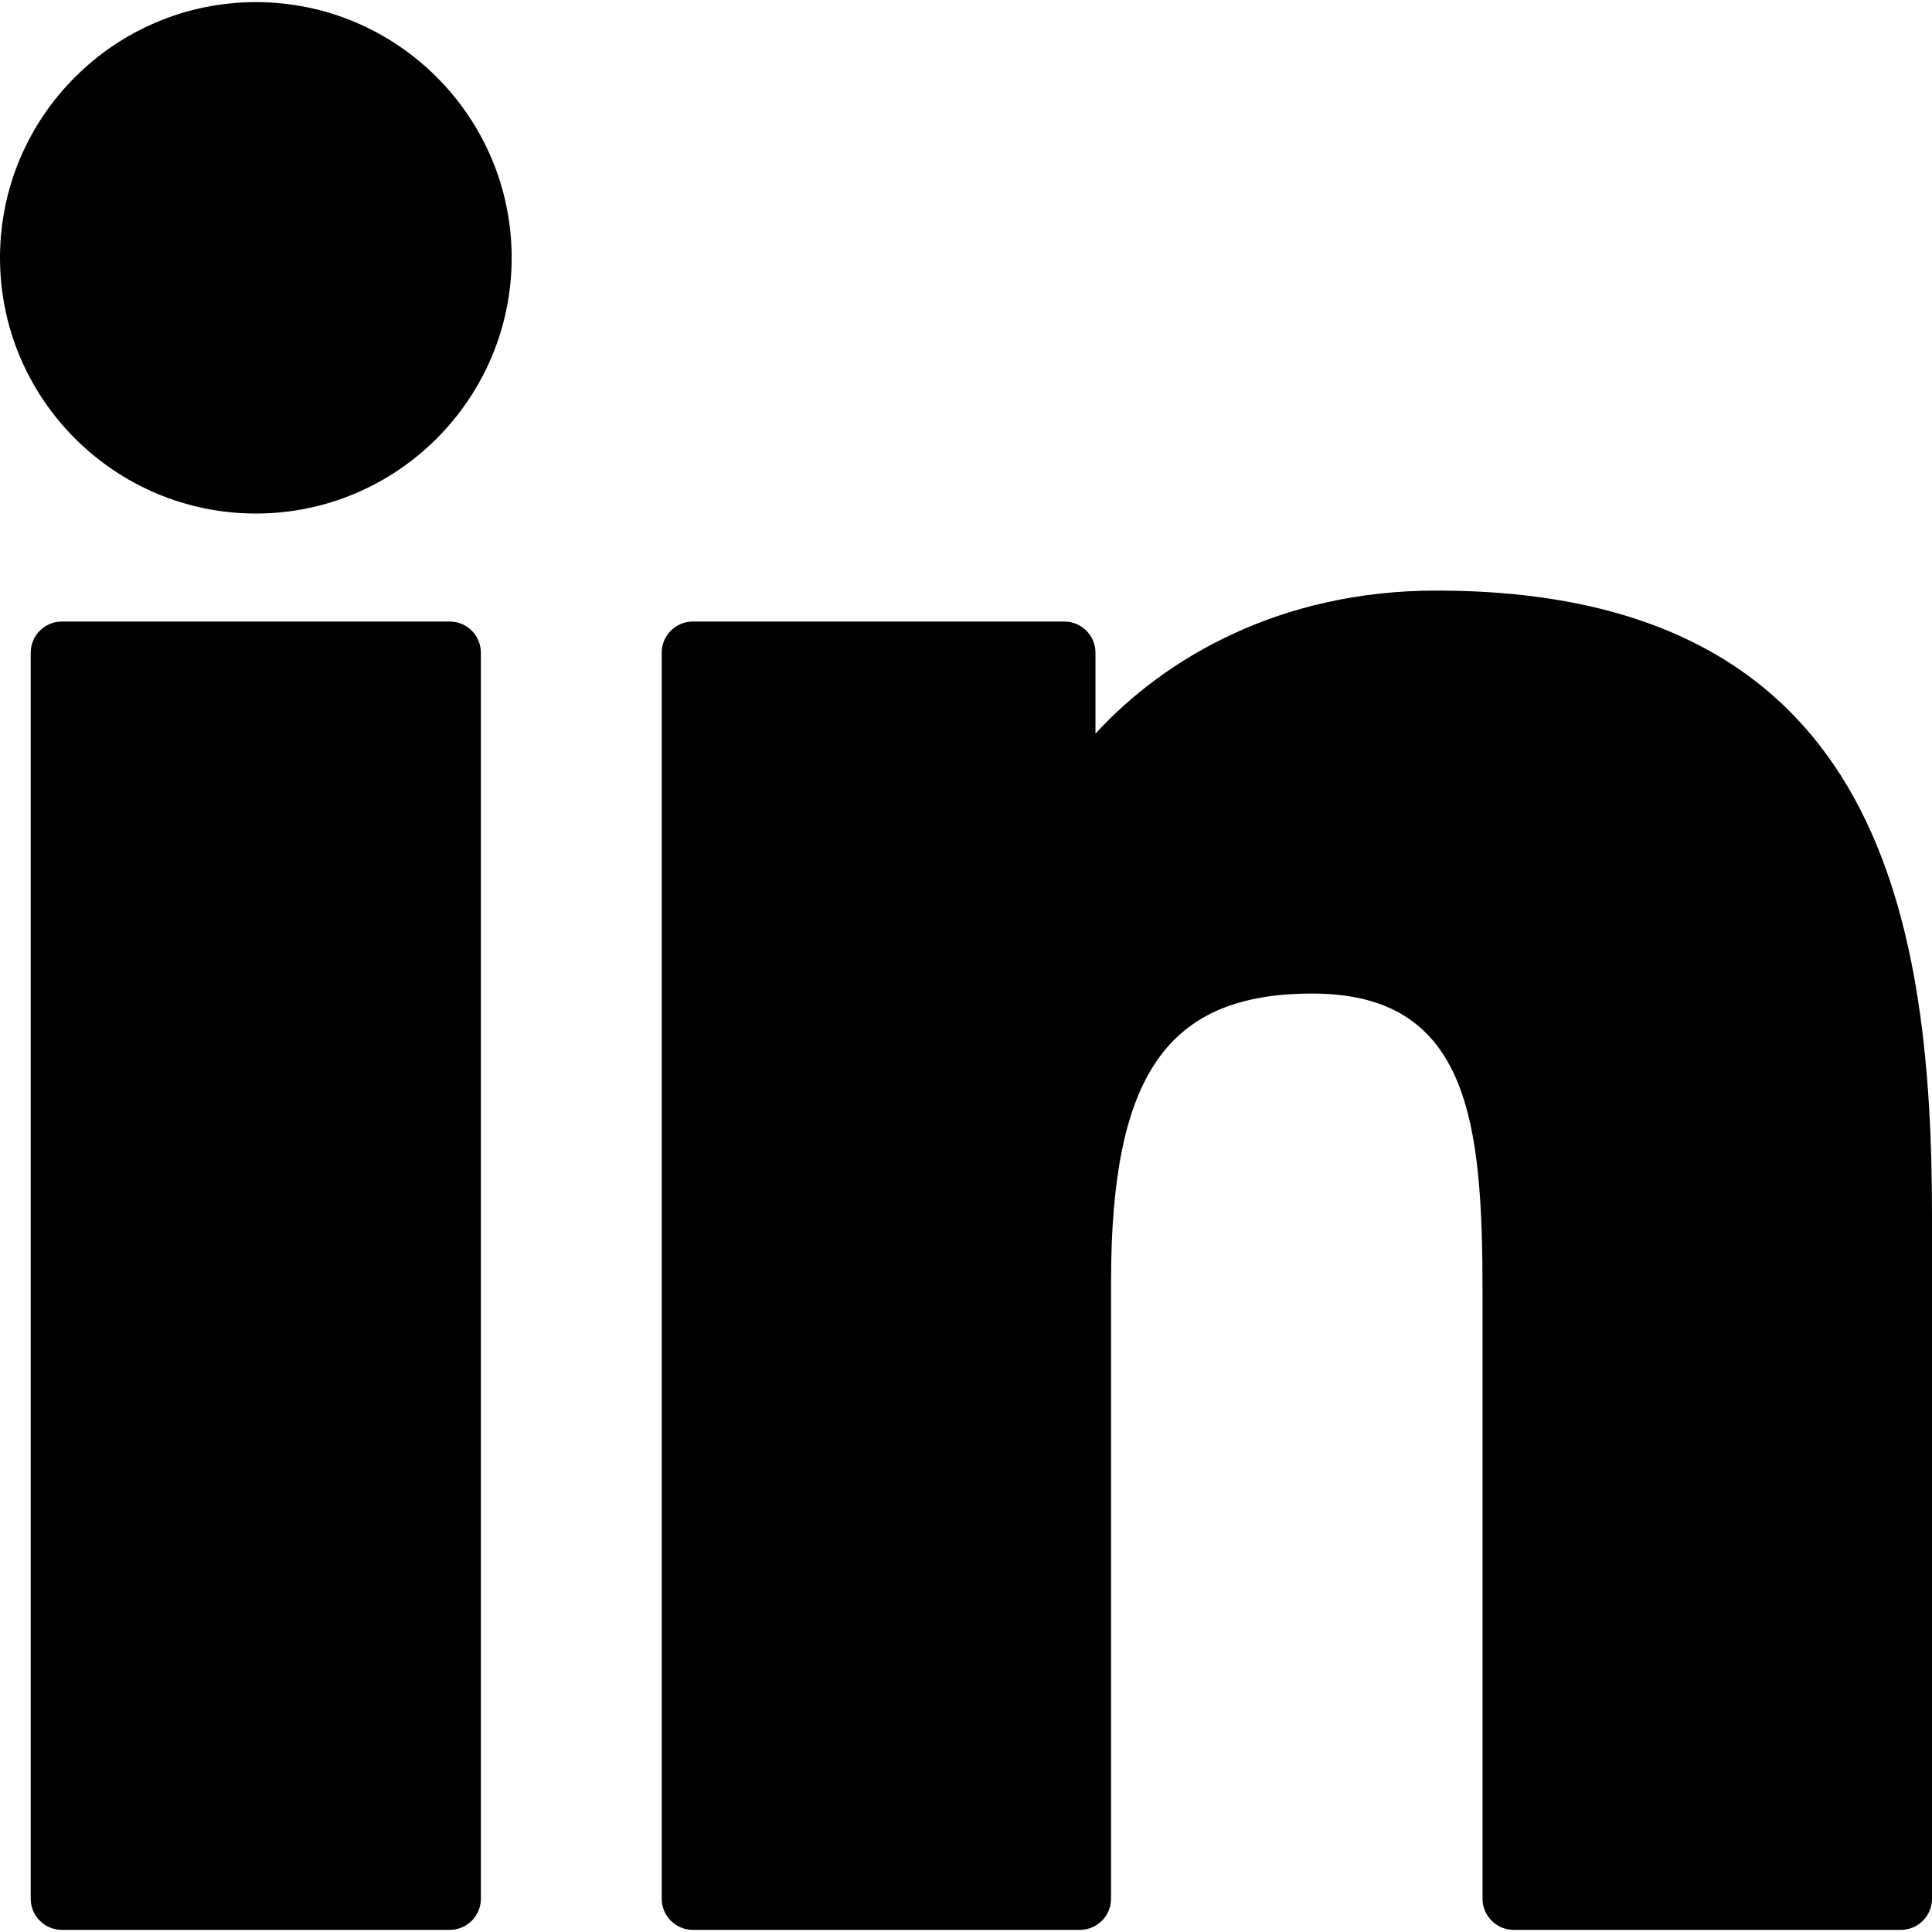
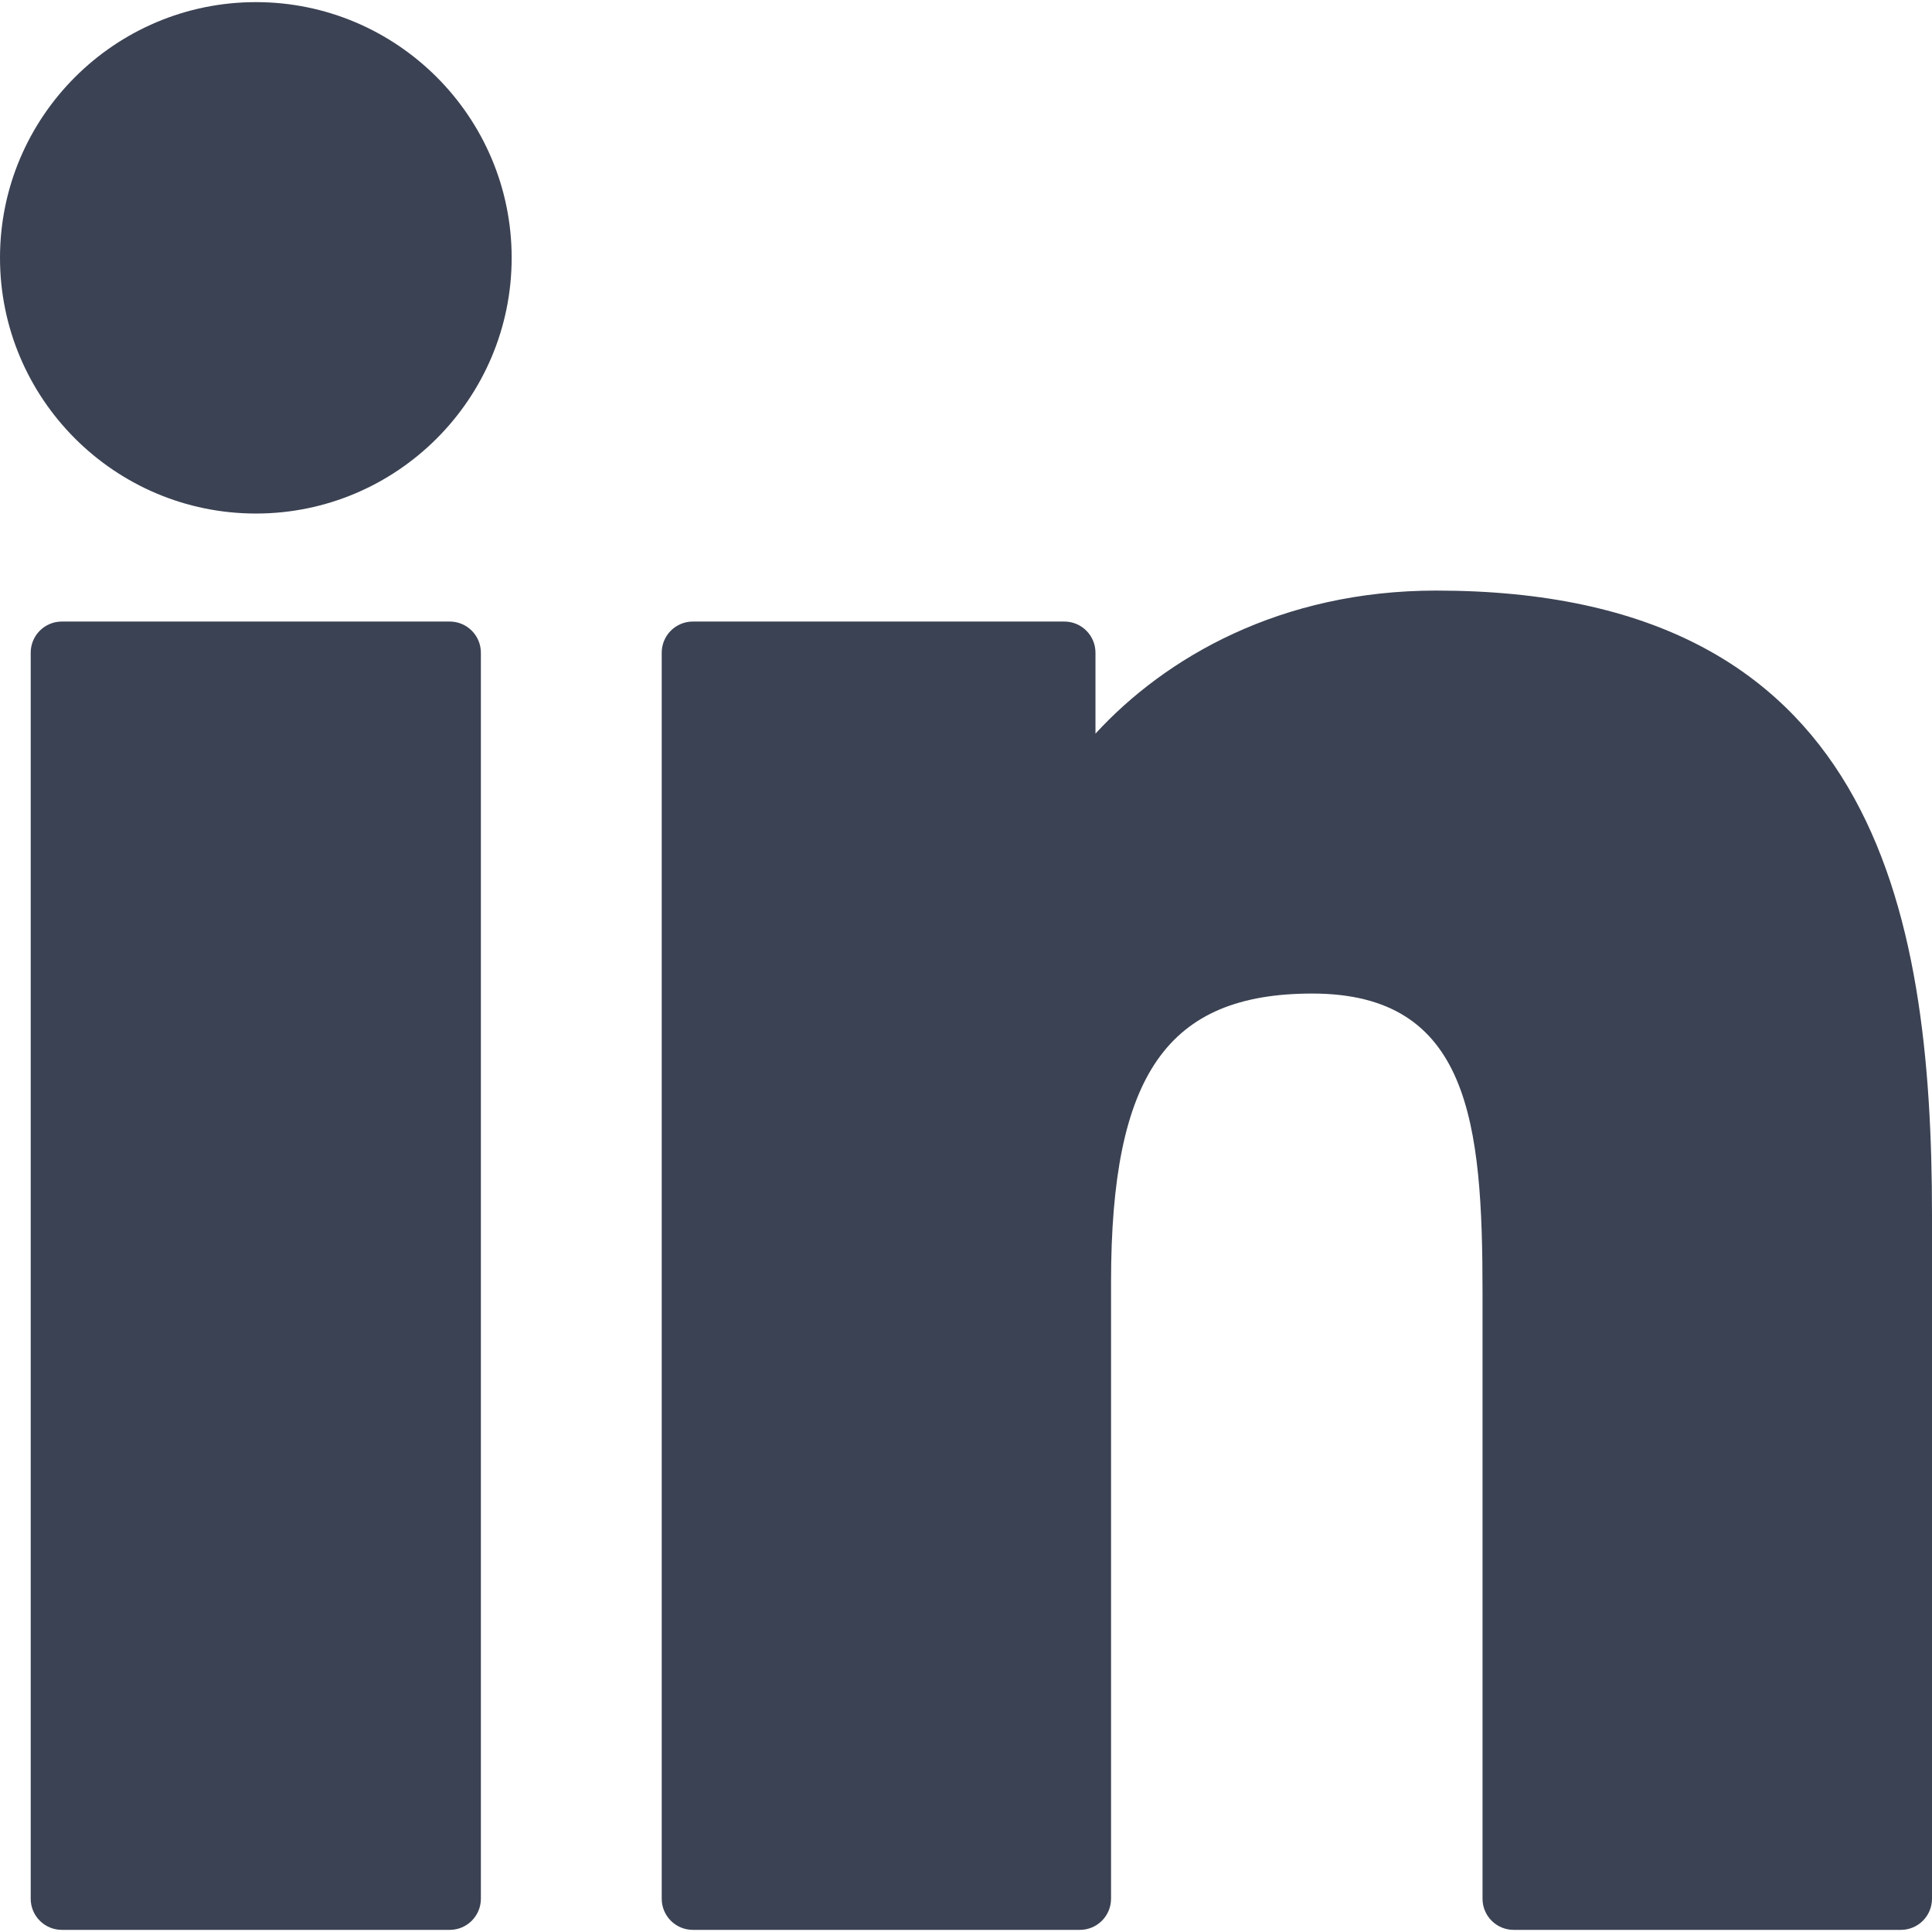
<svg xmlns="http://www.w3.org/2000/svg" version="1.1" id="Layer_1" x="0px" y="0px" viewBox="0 0 310 310" style="enable-background:new 0 0 310 310;" xml:space="preserve">
  <g id="XMLID_801_">
-     <path id="XMLID_802_" d="M72.16,99.73H9.927c-2.762,0-5,2.239-5,5v199.928c0,2.762,2.238,5,5,5H72.16c2.762,0,5-2.238,5-5V104.73   C77.16,101.969,74.922,99.73,72.16,99.73z" />
-     <path id="XMLID_803_" d="M41.066,0.341C18.422,0.341,0,18.743,0,41.362C0,63.991,18.422,82.4,41.066,82.4   c22.626,0,41.033-18.41,41.033-41.038C82.1,18.743,63.692,0.341,41.066,0.341z" />
-     <path id="XMLID_804_" d="M230.454,94.761c-24.995,0-43.472,10.745-54.679,22.954V104.73c0-2.761-2.238-5-5-5h-59.599   c-2.762,0-5,2.239-5,5v199.928c0,2.762,2.238,5,5,5h62.097c2.762,0,5-2.238,5-5v-98.918c0-33.333,9.054-46.319,32.29-46.319   c25.306,0,27.317,20.818,27.317,48.034v97.204c0,2.762,2.238,5,5,5H305c2.762,0,5-2.238,5-5V194.995   C310,145.43,300.549,94.761,230.454,94.761z" />
+     <path id="XMLID_802_" d="M72.16,99.73H9.927c-2.762,0-5,2.239-5,5v199.928c0,2.762,2.238,5,5,5H72.16c2.762,0,5-2.238,5-5V104.73   C77.16,101.969,74.922,99.73,72.16,99.73z" style="fill: #3b4253" />
+     <path id="XMLID_803_" d="M41.066,0.341C18.422,0.341,0,18.743,0,41.362C0,63.991,18.422,82.4,41.066,82.4   c22.626,0,41.033-18.41,41.033-41.038C82.1,18.743,63.692,0.341,41.066,0.341z" style="fill: #3b4253" />
+     <path id="XMLID_804_" d="M230.454,94.761c-24.995,0-43.472,10.745-54.679,22.954V104.73c0-2.761-2.238-5-5-5h-59.599   c-2.762,0-5,2.239-5,5v199.928c0,2.762,2.238,5,5,5h62.097c2.762,0,5-2.238,5-5v-98.918c0-33.333,9.054-46.319,32.29-46.319   c25.306,0,27.317,20.818,27.317,48.034v97.204c0,2.762,2.238,5,5,5H305c2.762,0,5-2.238,5-5V194.995   C310,145.43,300.549,94.761,230.454,94.761z" style="fill: #3b4253" />
  </g>
  <g>
- </g>
+ 	</g>
  <g>
- </g>
+ 	</g>
  <g>
- </g>
+ 	</g>
  <g>
- </g>
+ 	</g>
  <g>
- </g>
+ 	</g>
  <g>
- </g>
+ 	</g>
  <g>
- </g>
+ 	</g>
  <g>
- </g>
+ 	</g>
  <g>
- </g>
+ 	</g>
  <g>
- </g>
+ 	</g>
  <g>
- </g>
+ 	</g>
  <g>
- </g>
+ 	</g>
  <g>
- </g>
+ 	</g>
  <g>
- </g>
+ 	</g>
  <g>
- </g>
+ 	</g>
</svg>
